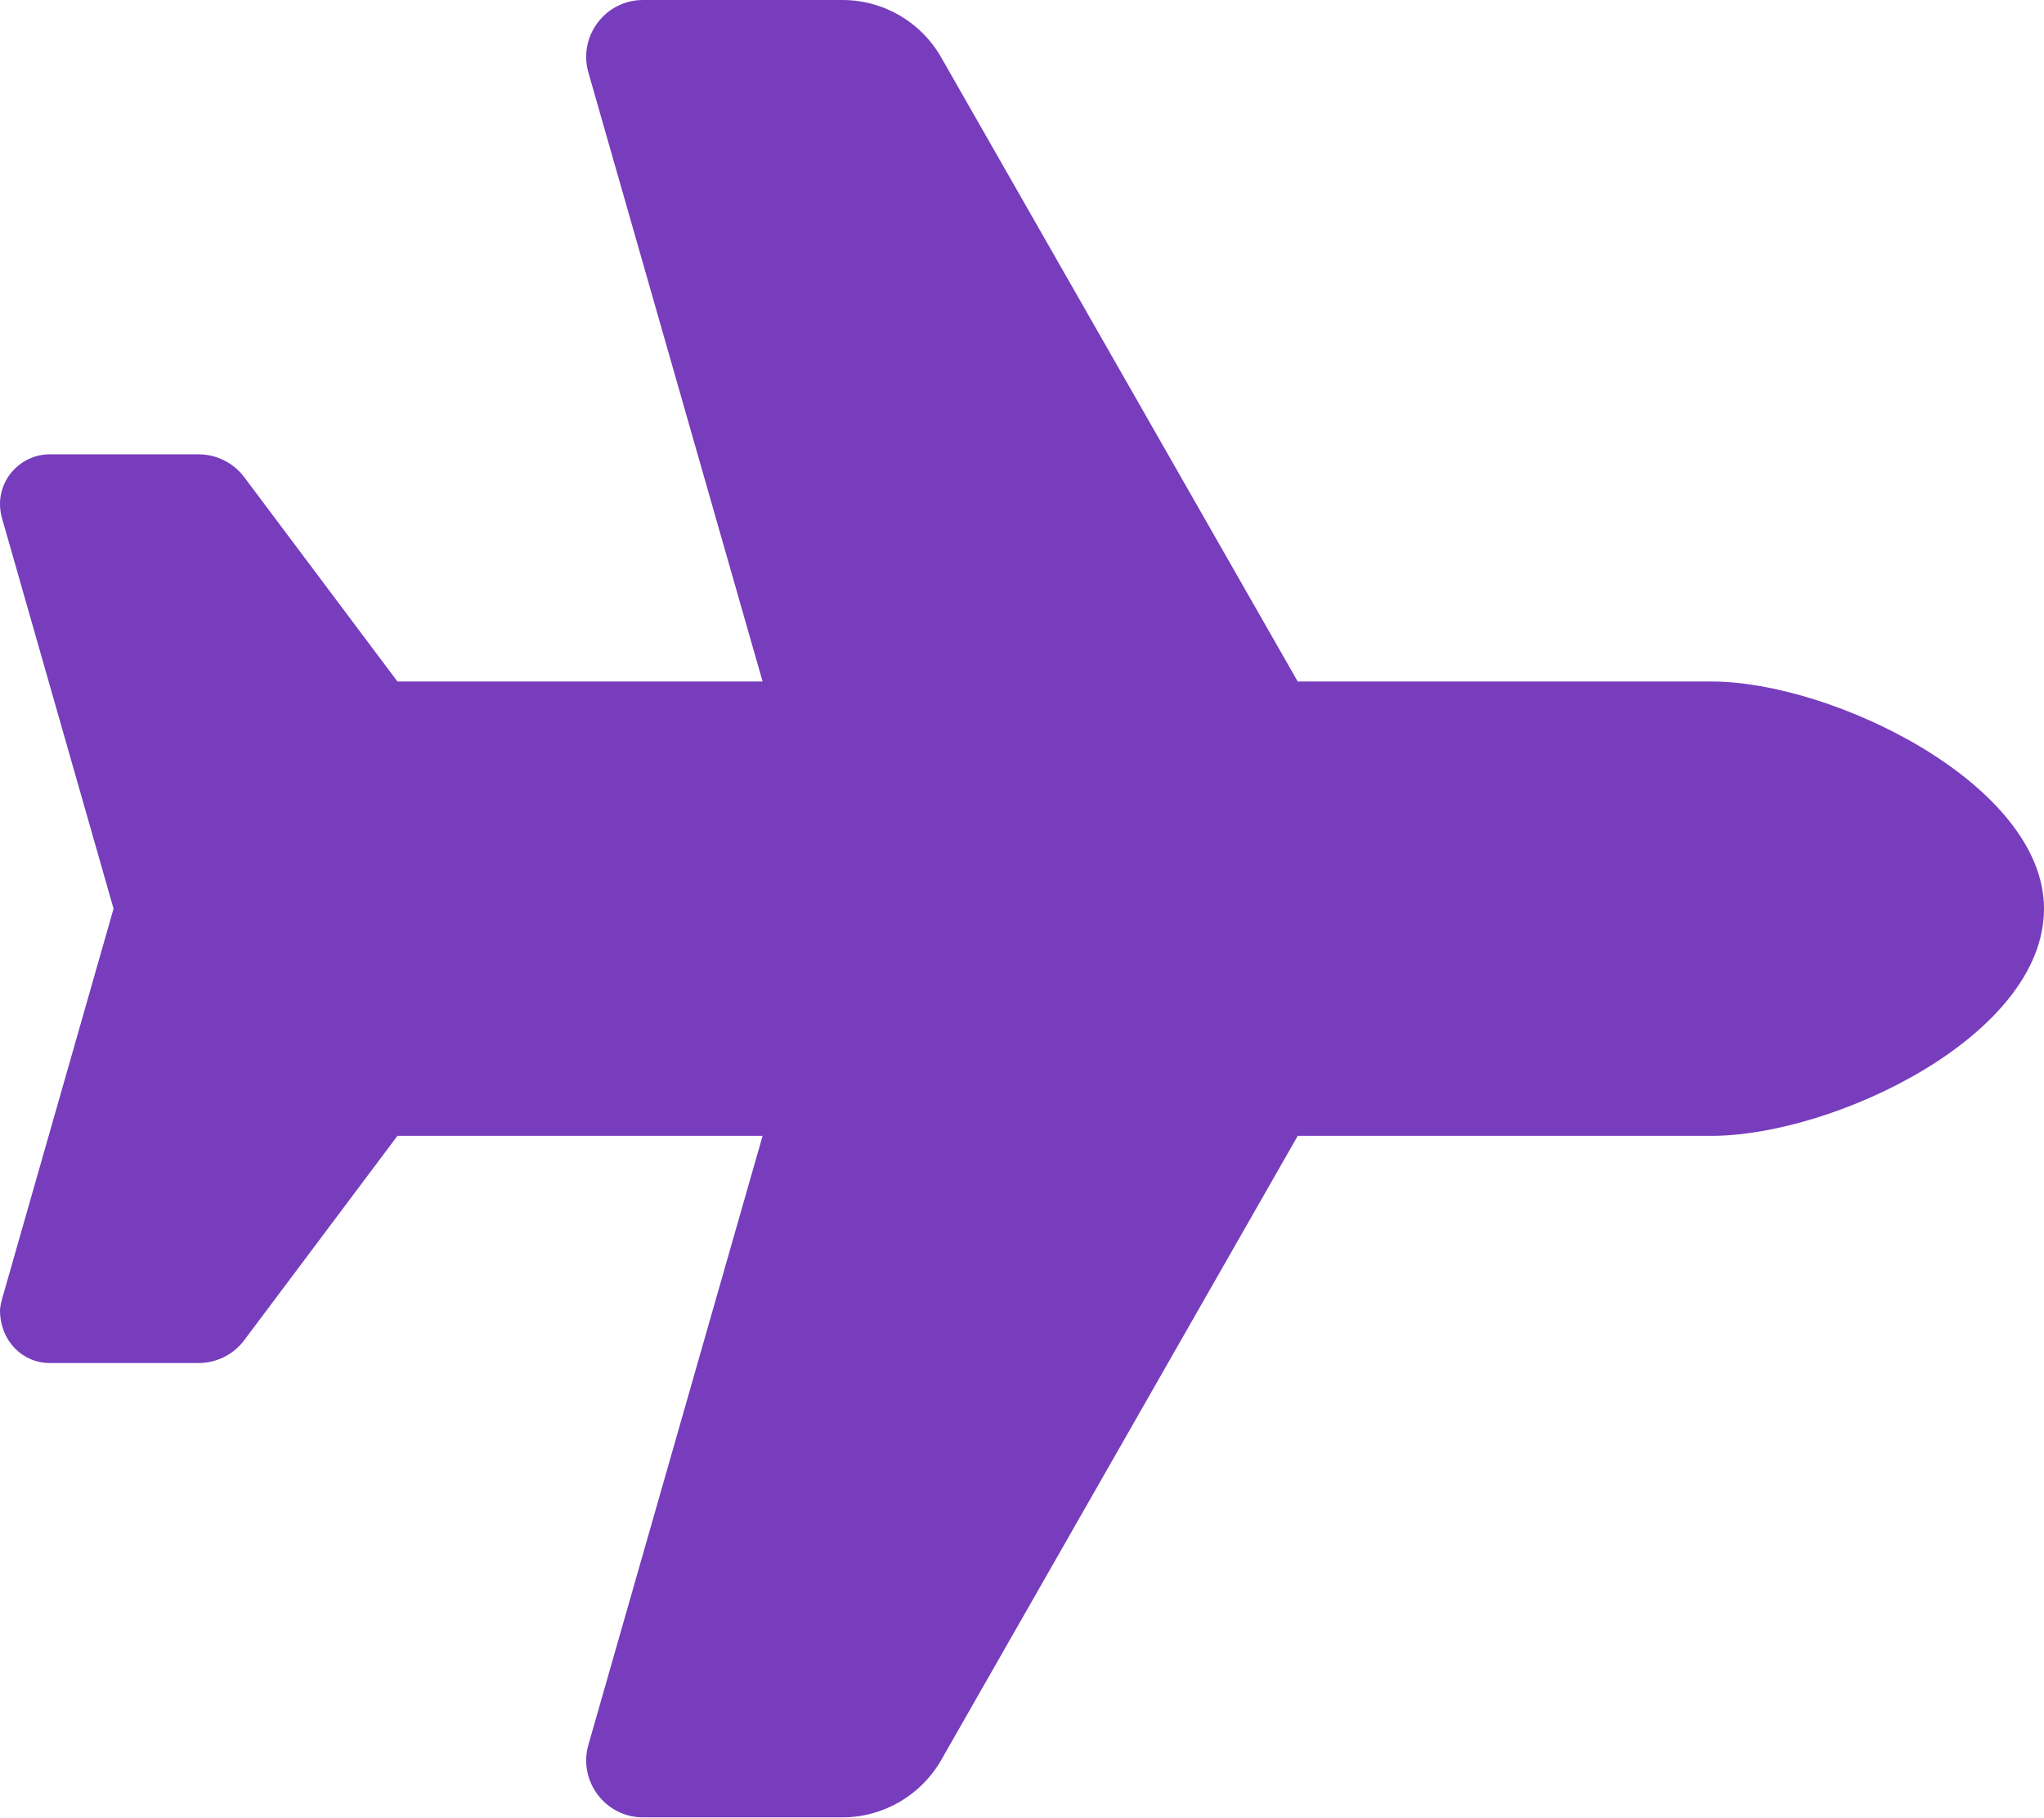
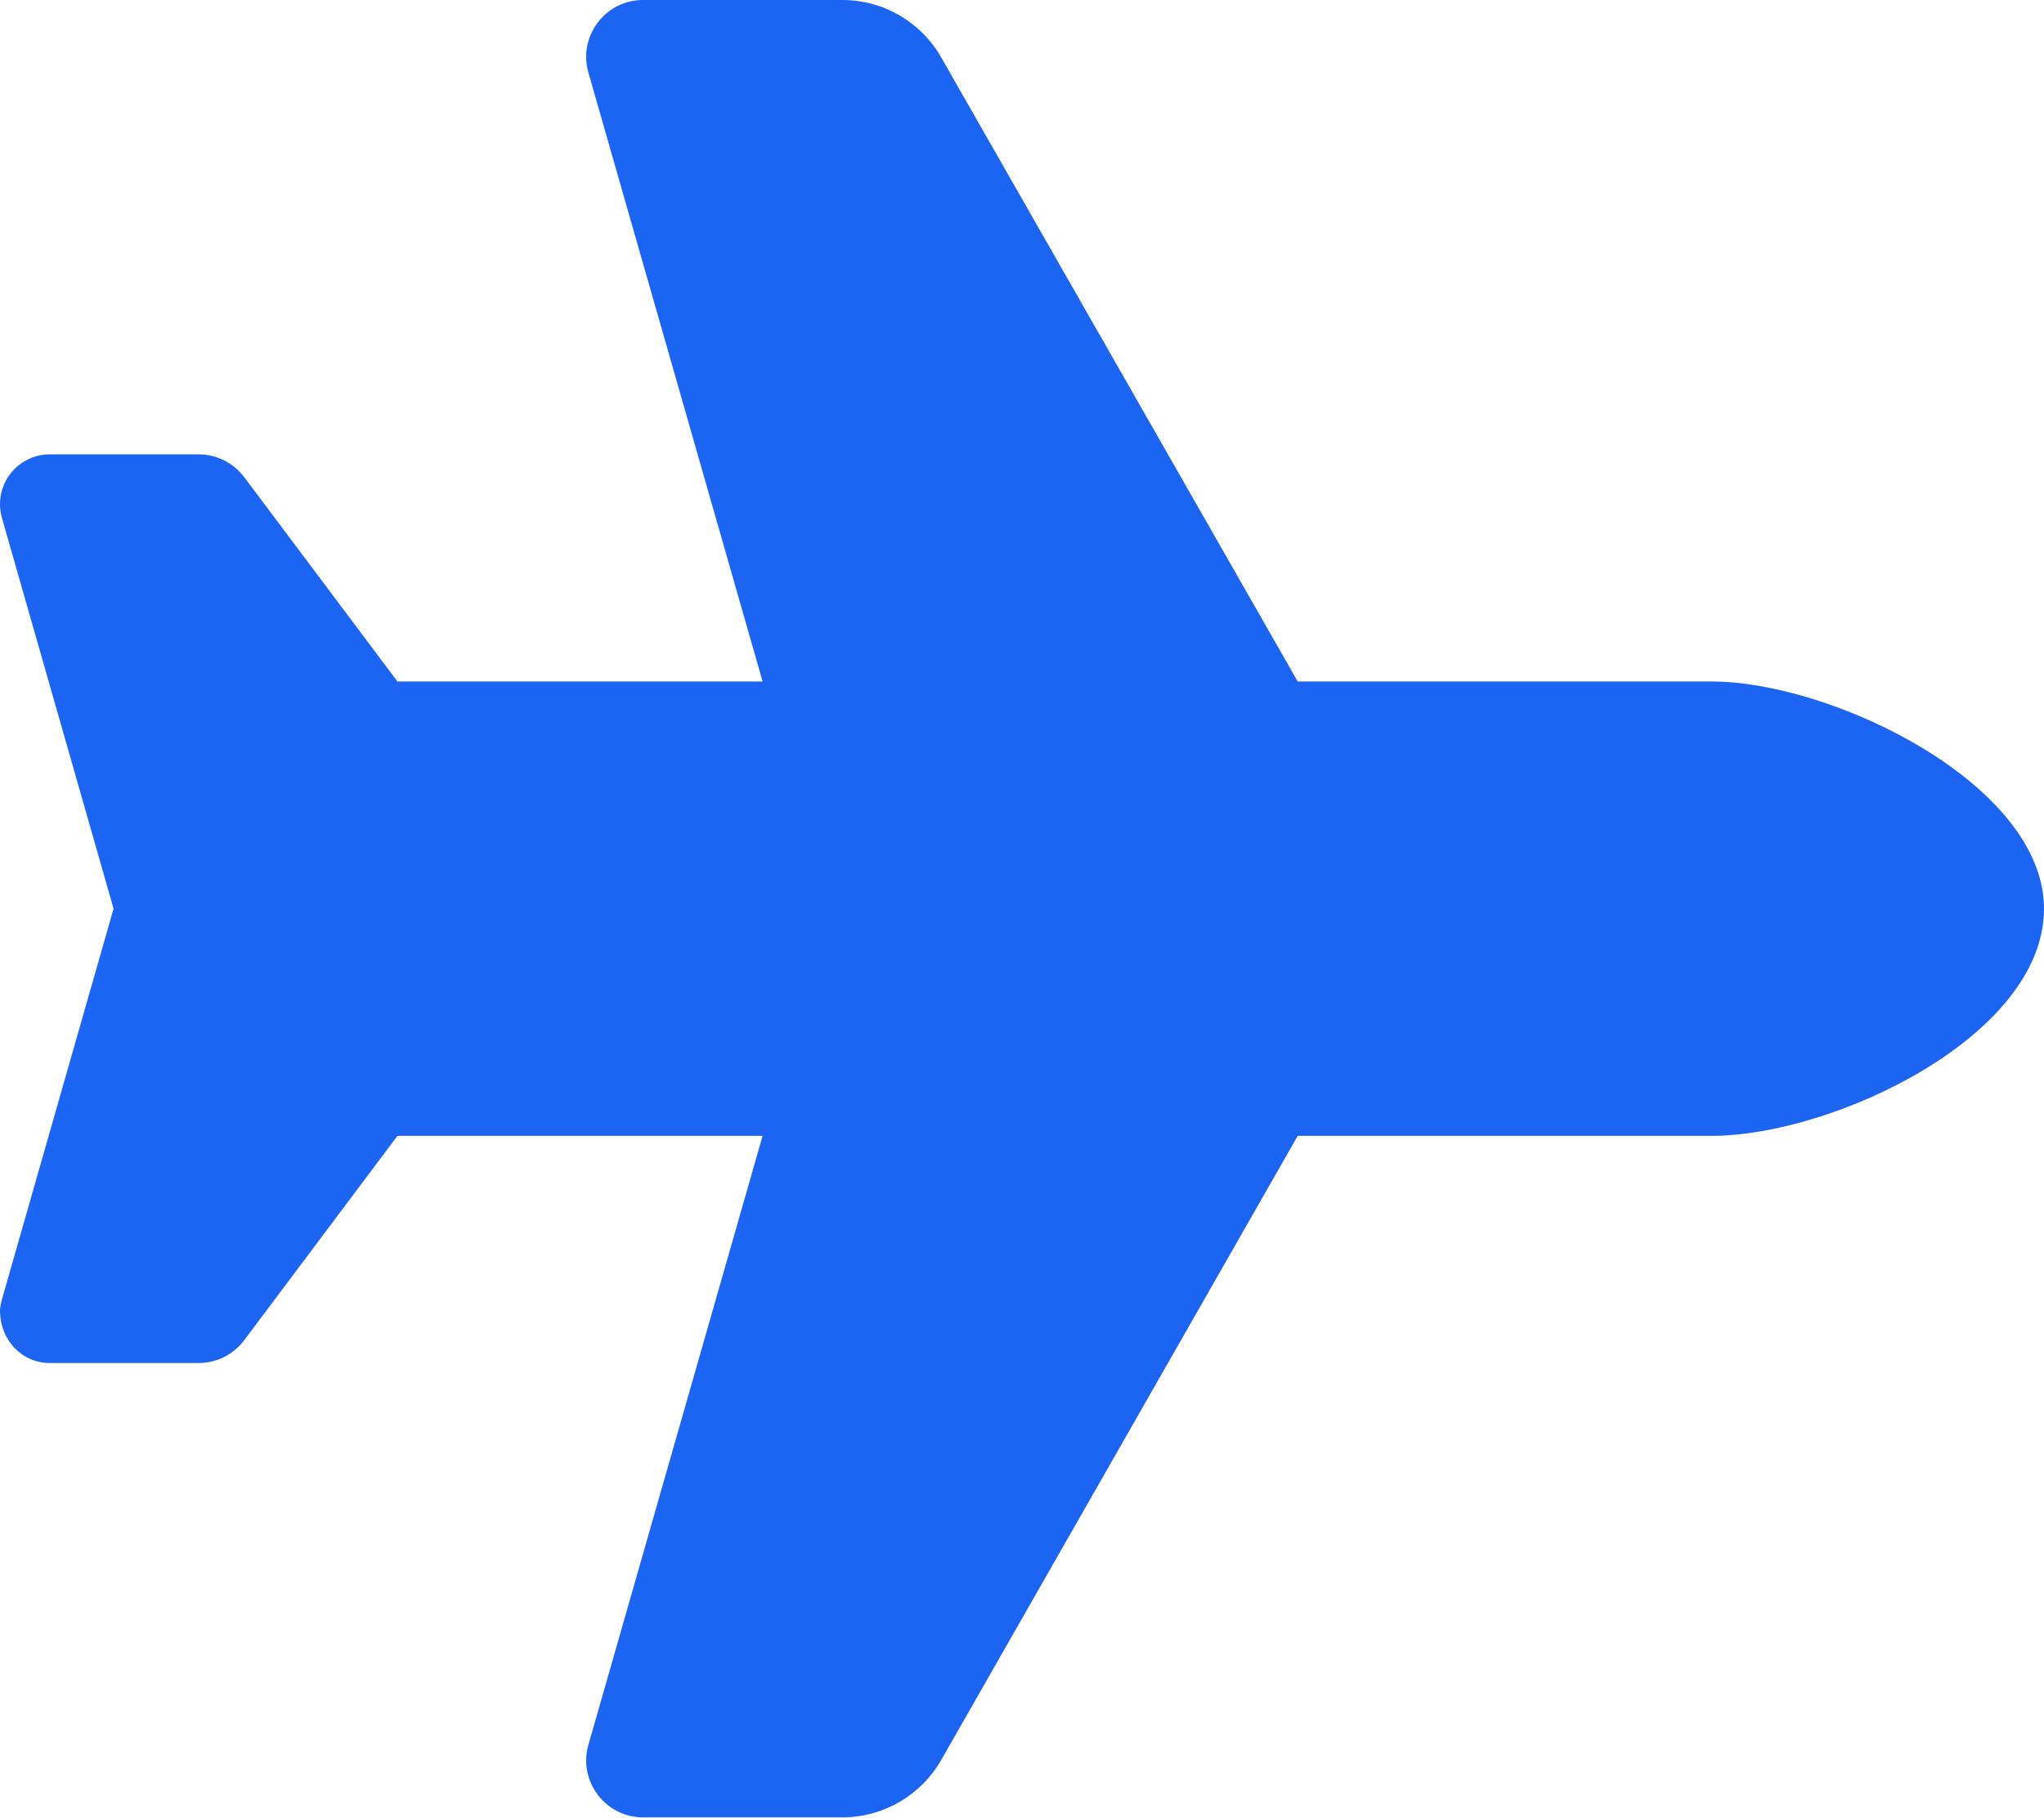
- <svg xmlns="http://www.w3.org/2000/svg" viewBox="0 0 576 512" fill="rgba(119,61,189,1)">
+ <svg xmlns="http://www.w3.org/2000/svg" viewBox="0 0 576 512" fill="#1C64F2">
  <path d="M482.3 192C516.5 192 576 221 576 256C576 292 516.5 320 482.3 320H365.7L265.2 495.9C259.5 505.8 248.9 512 237.4 512H181.2C170.6 512 162.9 501.8 165.8 491.6L214.9 320H112L68.8 377.6C65.78 381.6 61.04 384 56 384H14.03C6.284 384 0 377.7 0 369.1C0 368.7 .182 367.4 .54 366.1L32 256L.54 145.9C.182 144.6 0 143.3 0 142C0 134.3 6.284 128 14.03 128H56C61.04 128 65.78 130.4 68.8 134.4L112 192H214.9L165.8 20.4C162.9 10.17 170.6 0 181.2 0H237.4C248.9 0 259.5 6.153 265.2 16.12L365.7 192H482.3z" />
</svg>
